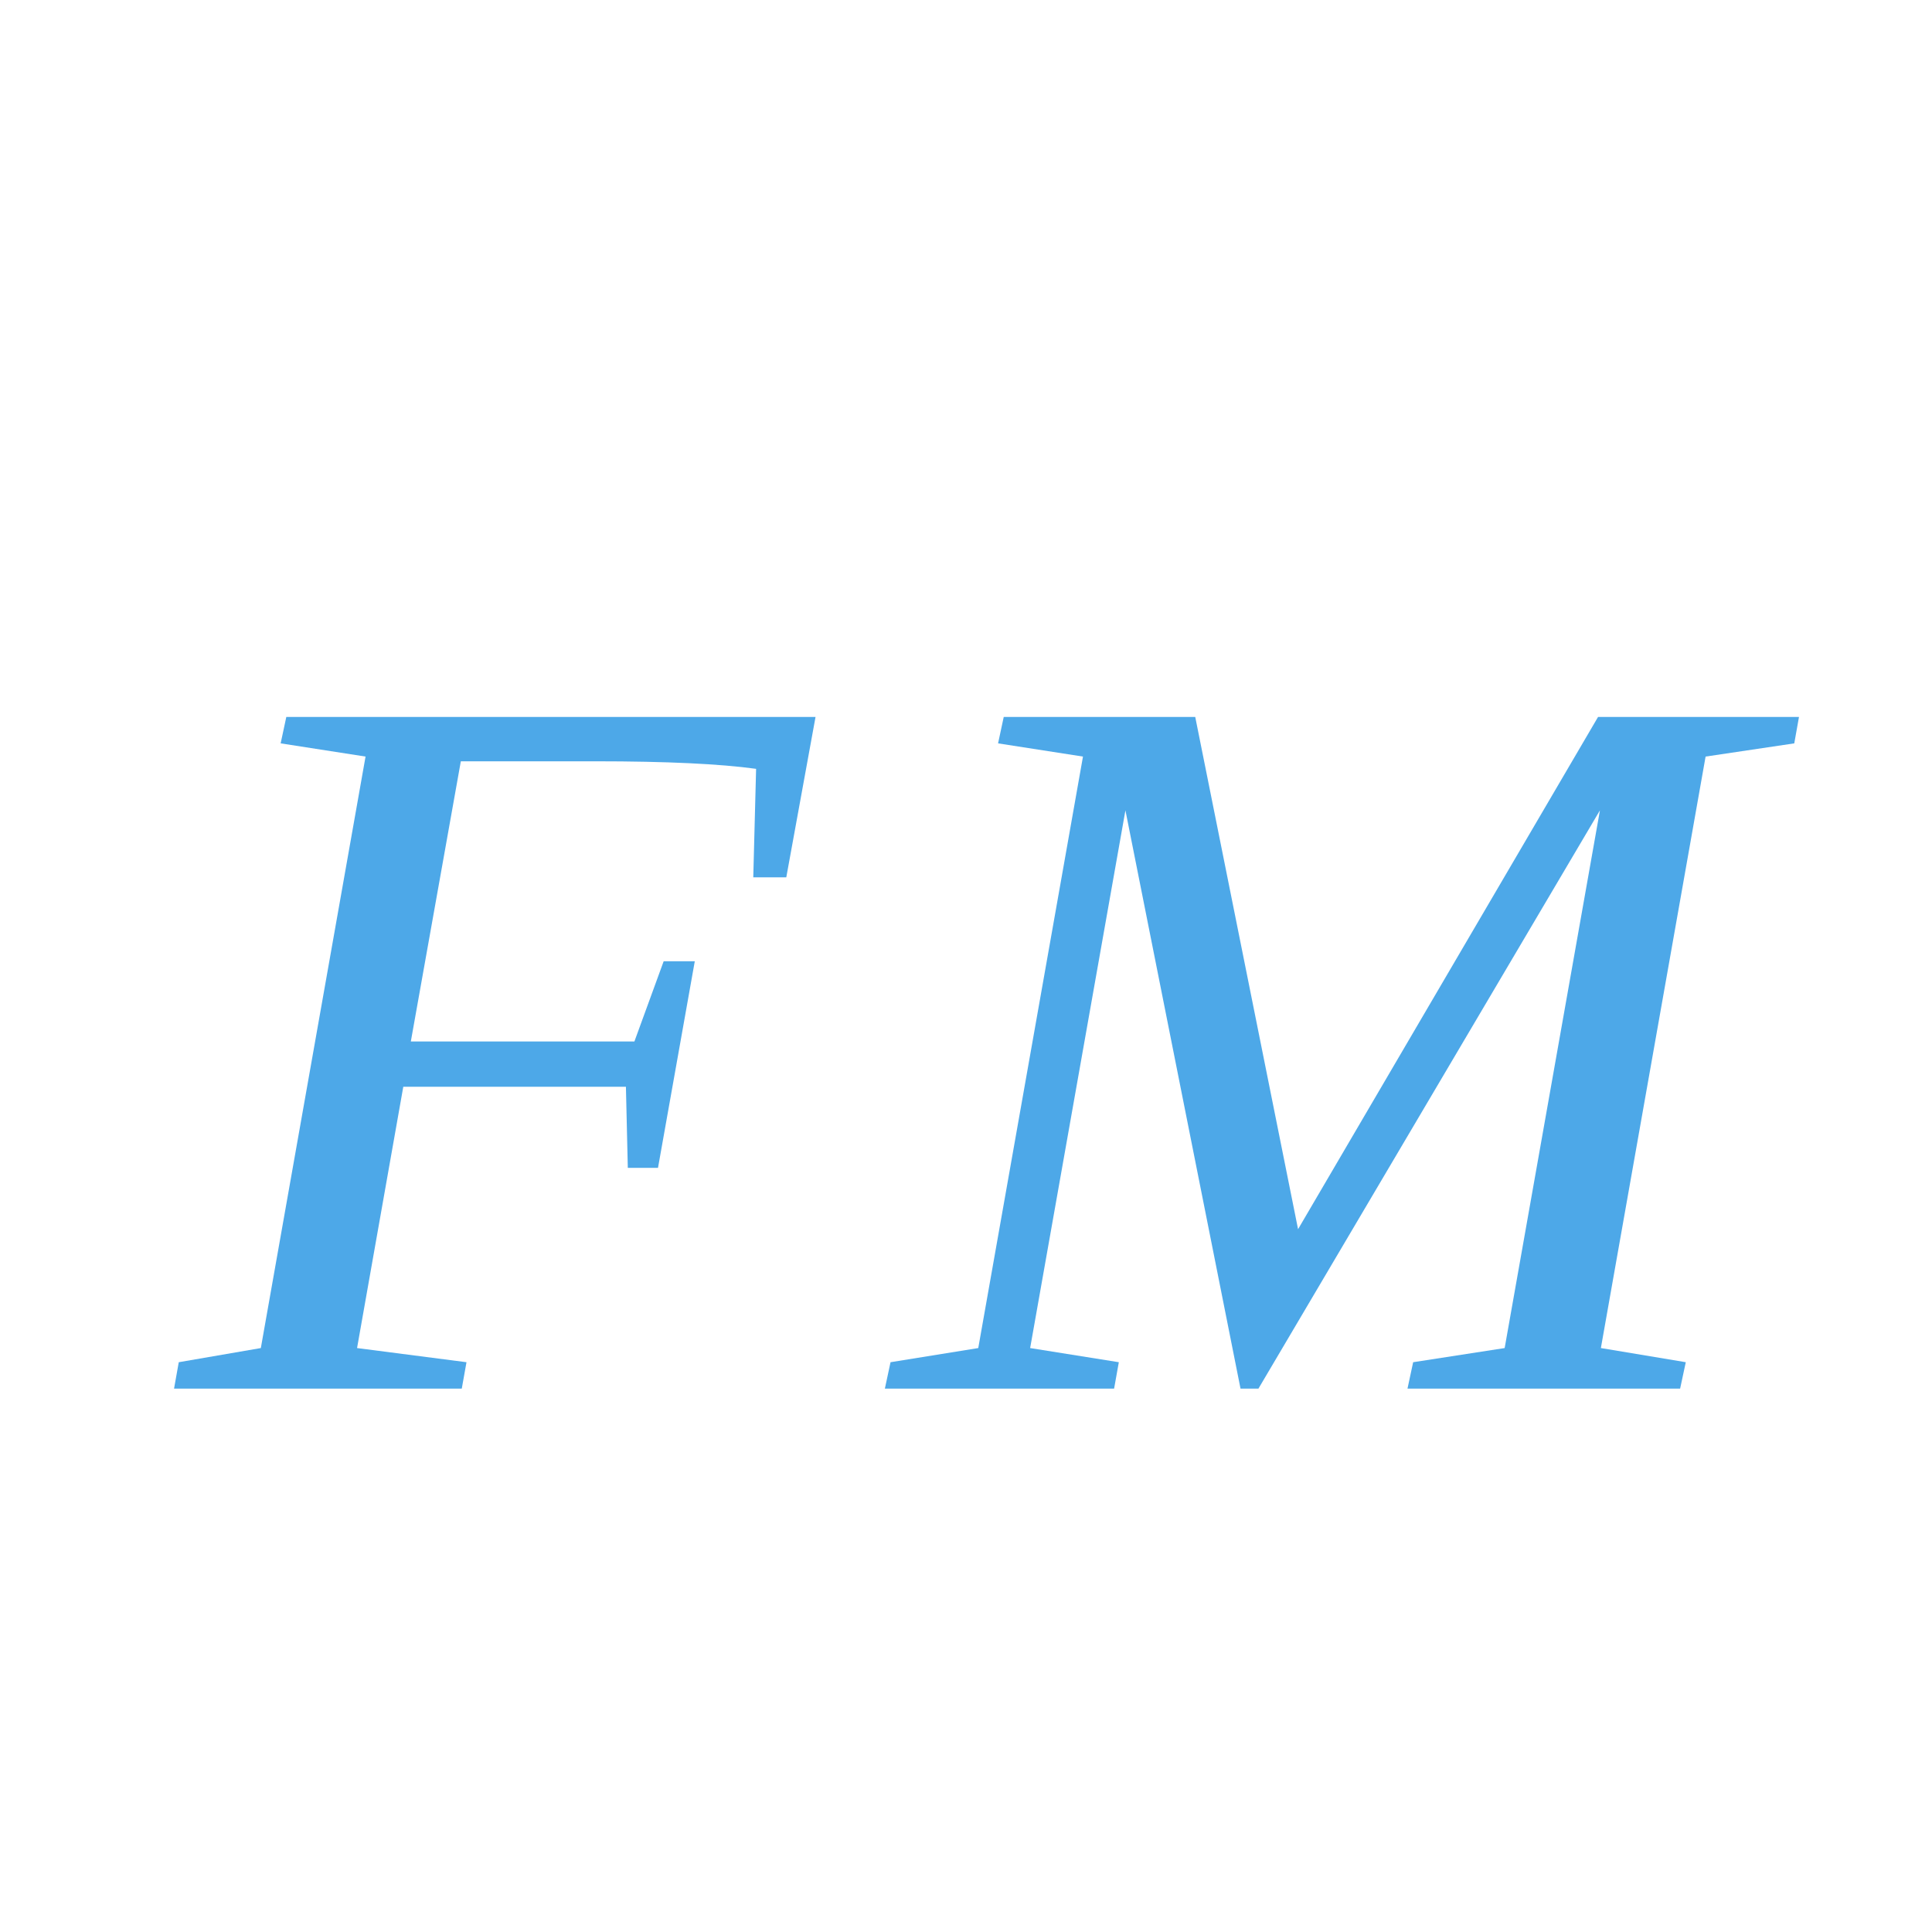
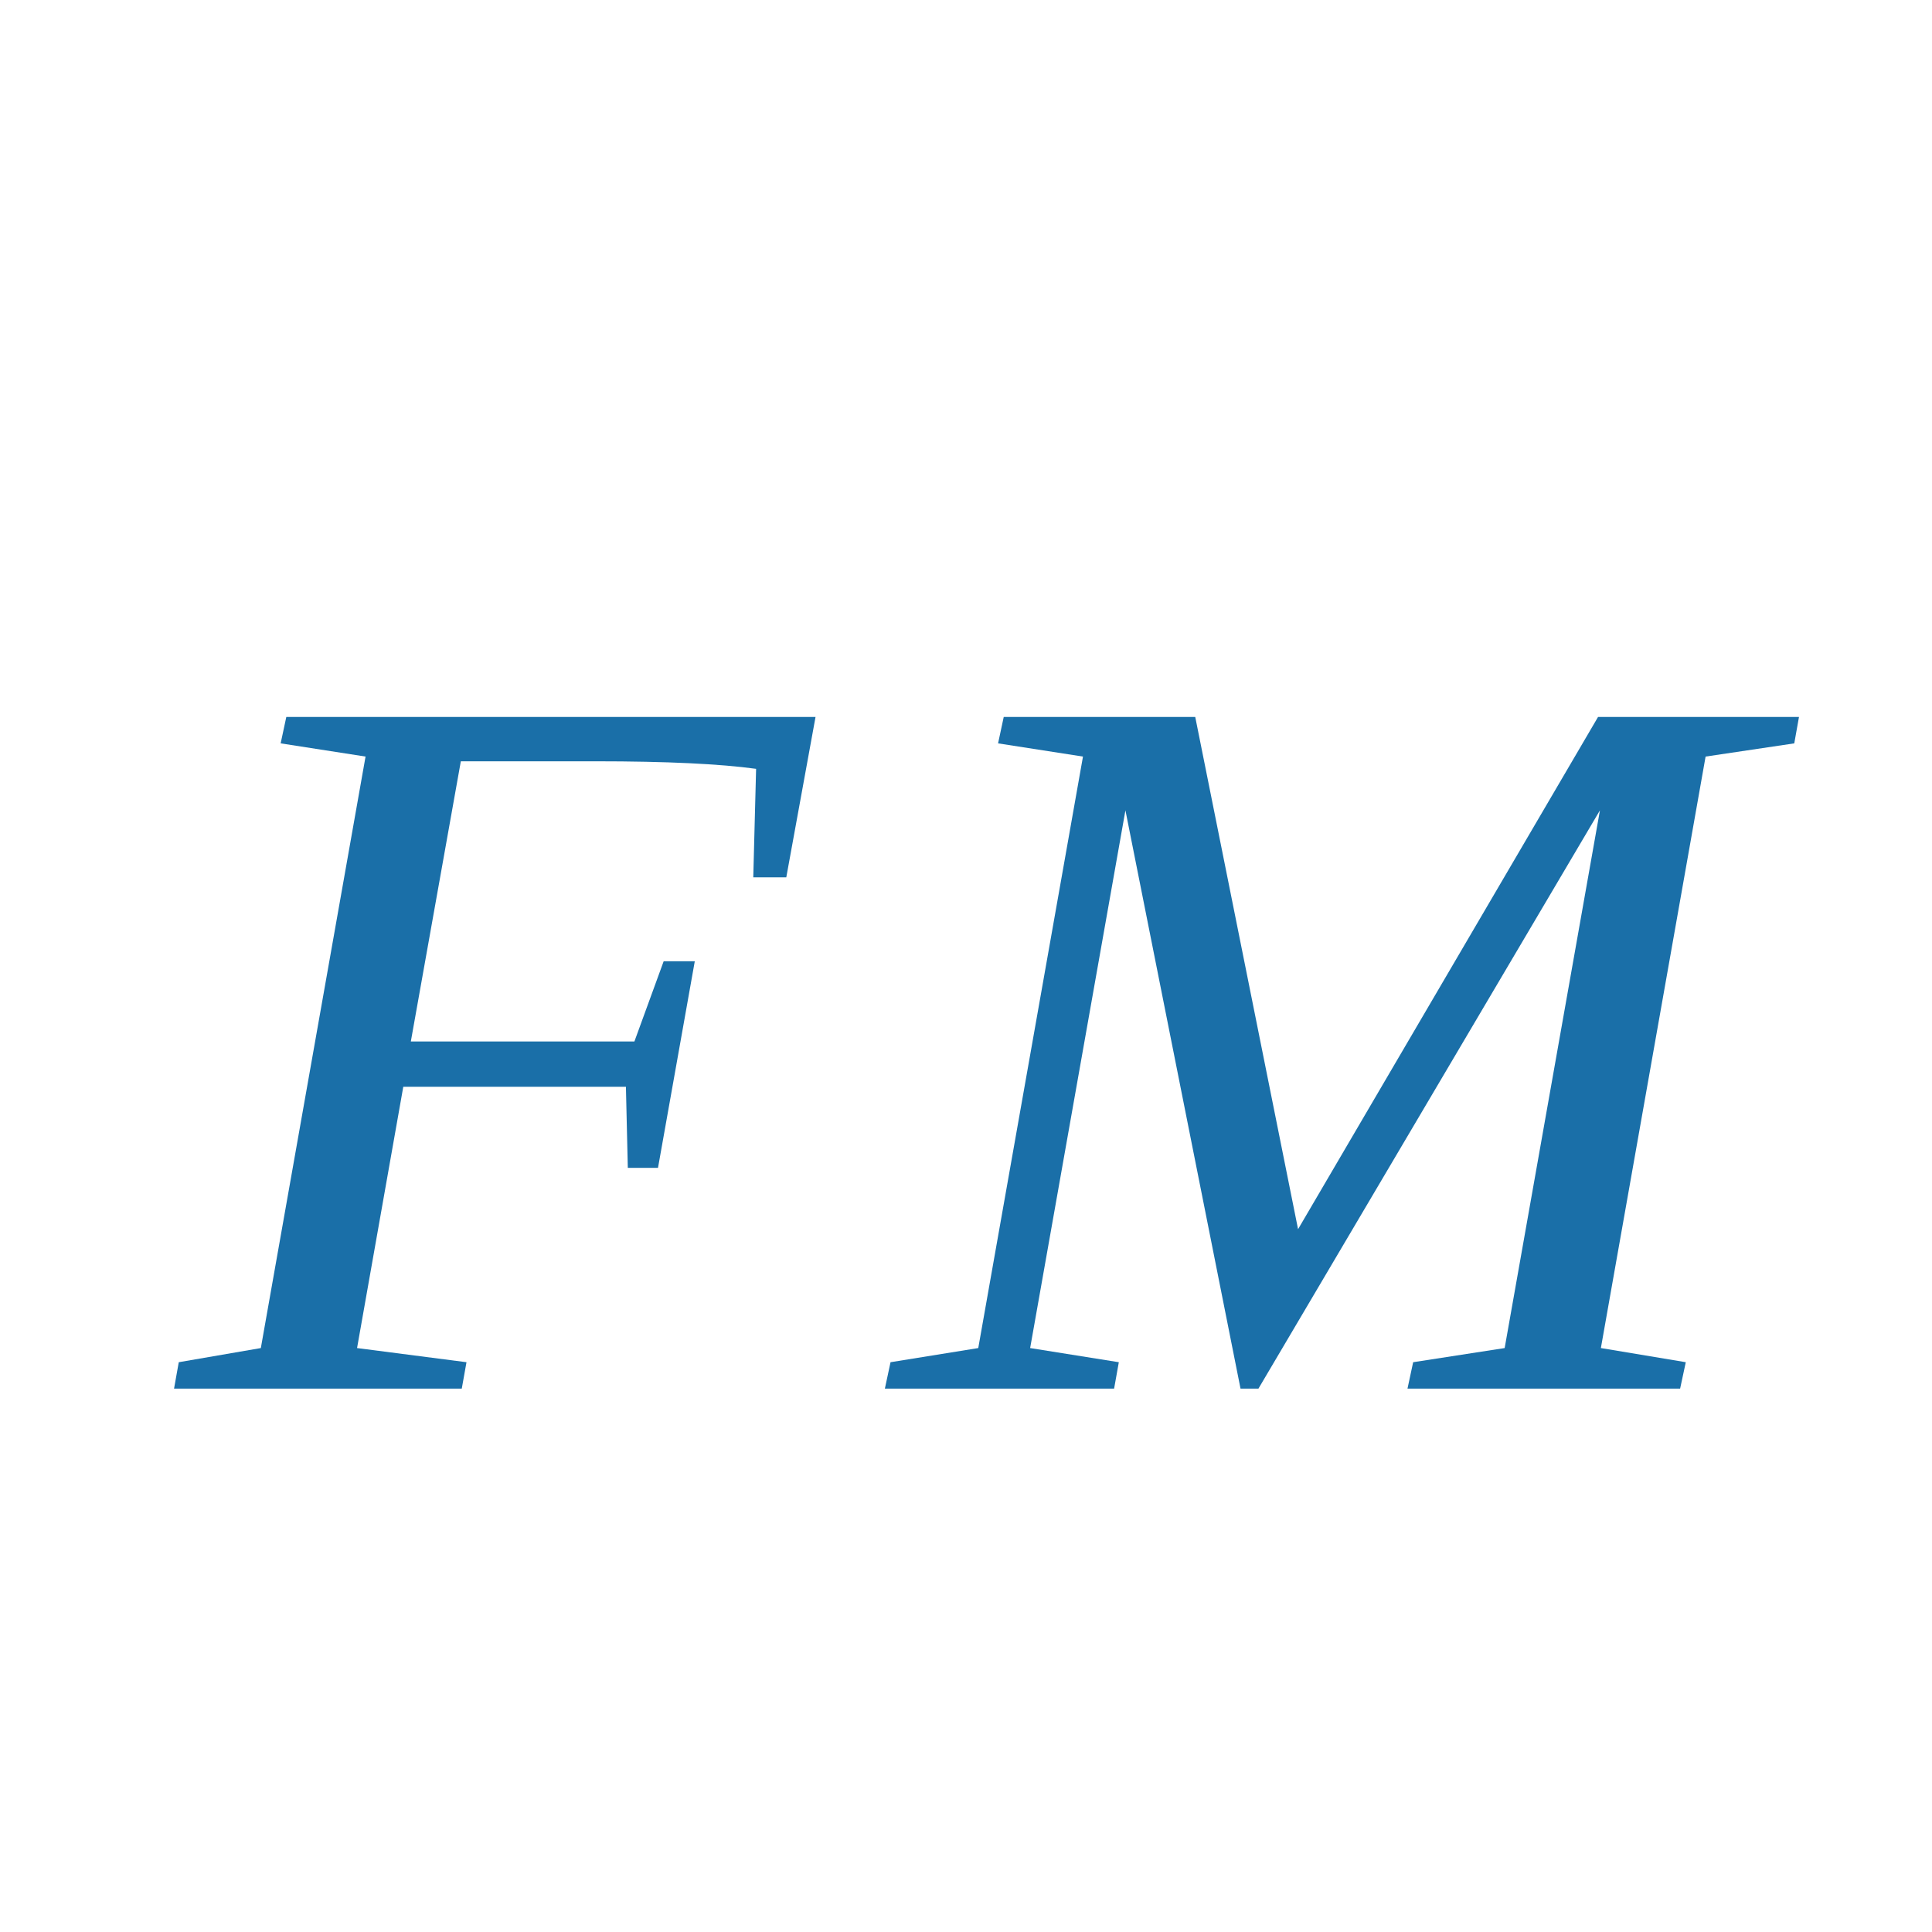
<svg xmlns="http://www.w3.org/2000/svg" viewBox="0 0 32 32">
-   <text x="16" y="23" text-anchor="middle" font-family="Georgia, 'Times New Roman', serif" font-size="17" font-style="italic" letter-spacing="1.5" fill="#4da8e8">FM</text>
+   <text x="16" y="23" text-anchor="middle" font-family="Georgia, 'Times New Roman', serif" font-size="17" font-style="italic" letter-spacing="1.5" fill="#1a6fa8">FM</text>
</svg>
